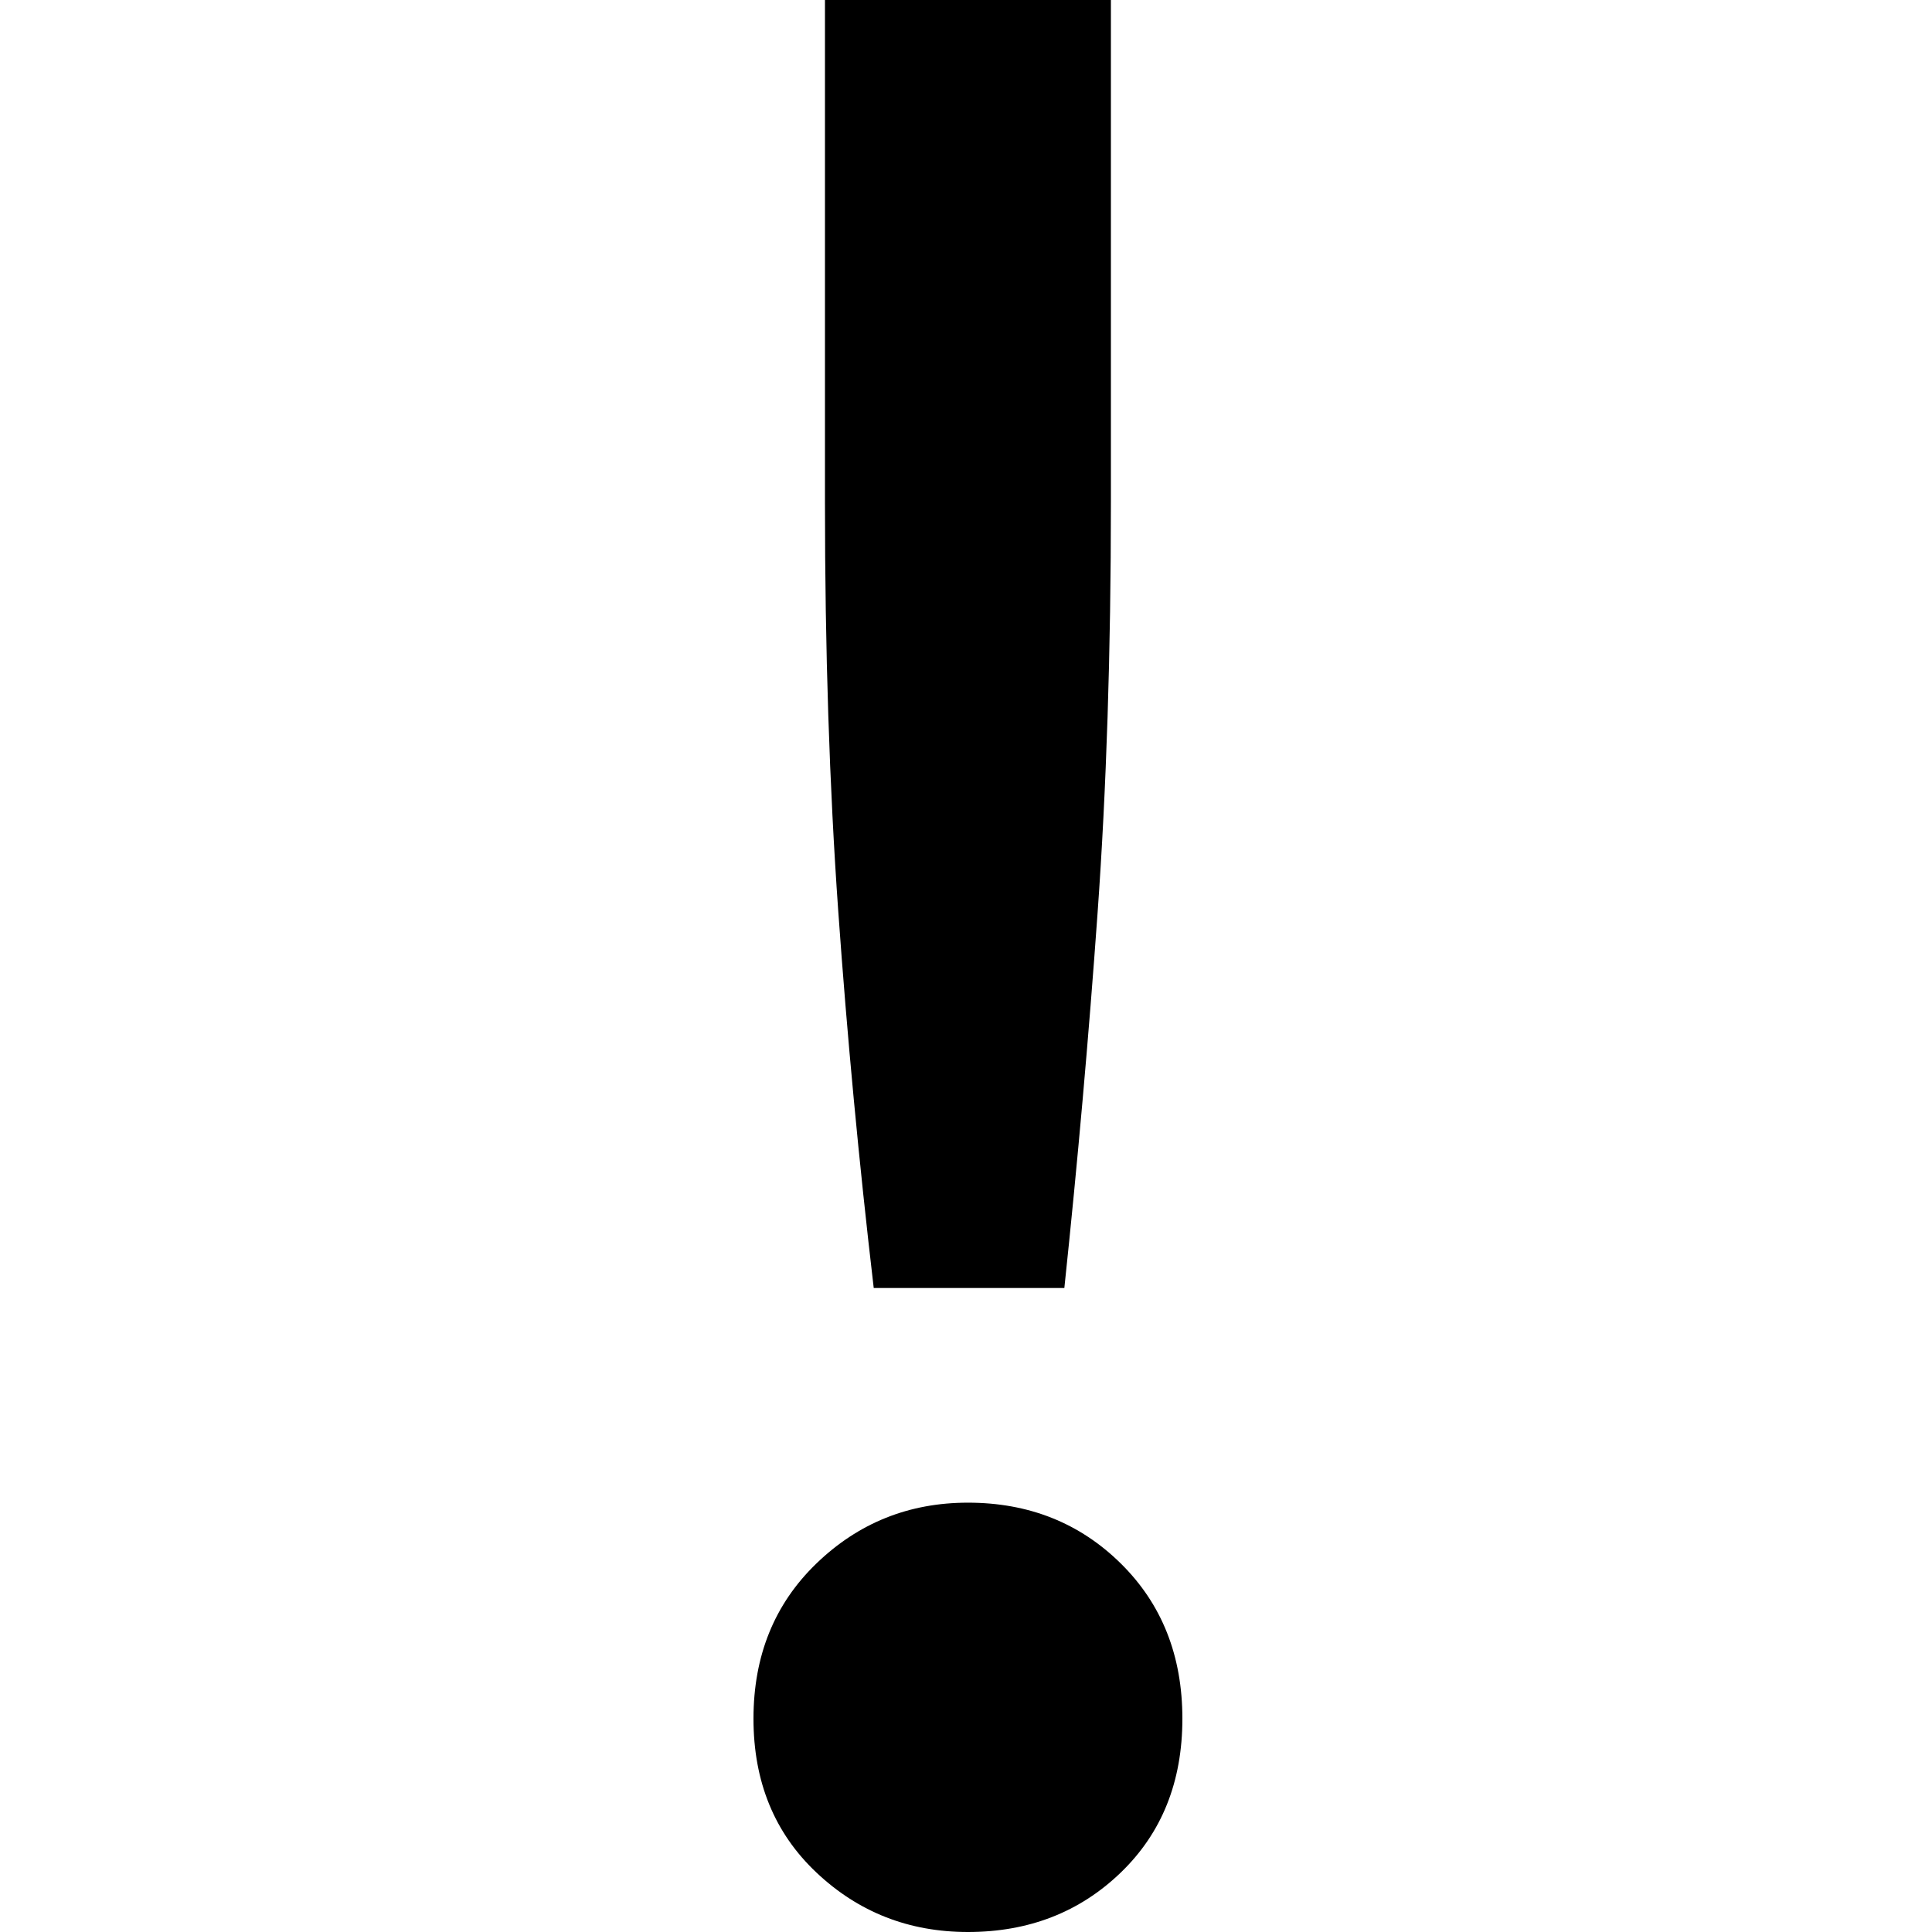
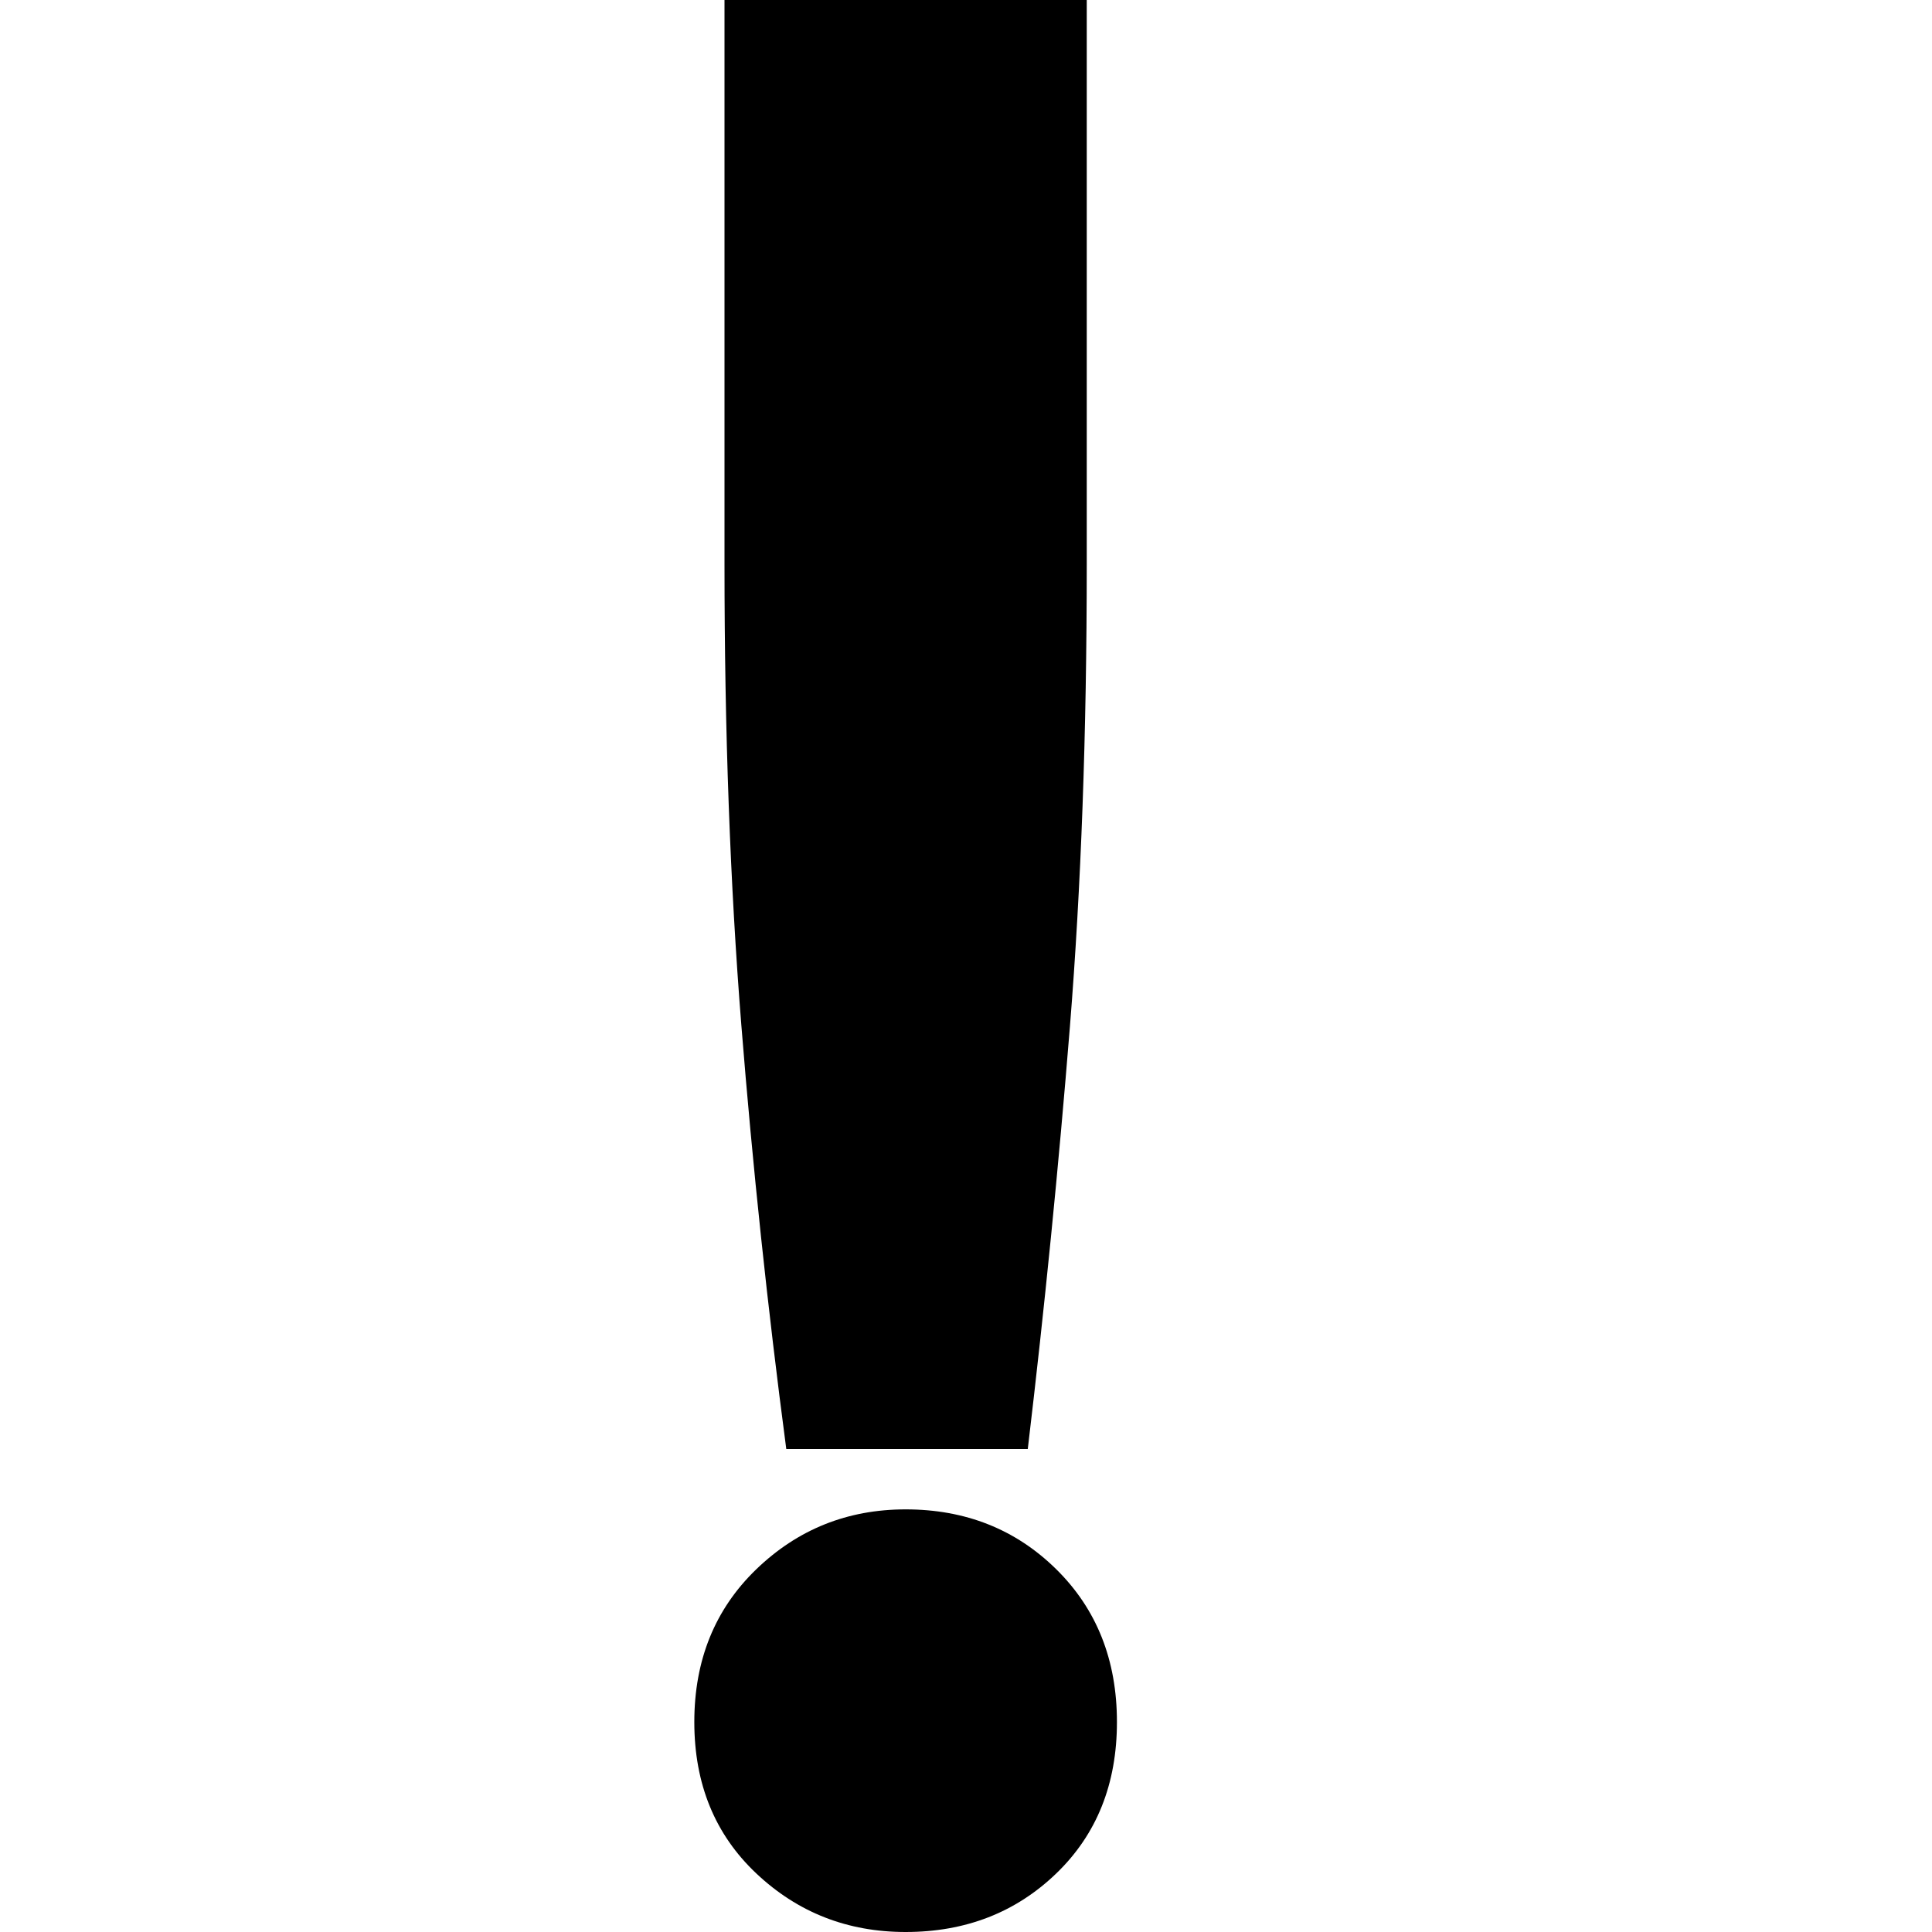
- <svg xmlns="http://www.w3.org/2000/svg" width="500px" height="500px" viewBox="0 0 500 500" version="1.1">
+ <svg xmlns="http://www.w3.org/2000/svg" width="512px" height="512px" viewBox="0 0 512 512" version="1.1">
  <defs />
  <g id="Page-1" stroke="none" stroke-width="1" fill="none" fill-rule="evenodd">
-     <g id="alert-warning" fill="#000000">
-       <path d="M287.5,129.979 C287.5,168.647 286.353,204.053 284.058,236.198 C281.764,268.344 278.895,300.722 275.453,333.333 L226.12,333.333 C222.296,300.722 219.236,268.228 216.942,235.849 C214.647,203.471 213.5,168.181 213.5,129.979 L213.5,0 L287.5,0 L287.5,129.979 Z M306,444.794 C306,461.1 300.681,474.377 290.044,484.626 C279.406,494.875 266.225,500 250.5,500 C235.237,500 222.172,494.875 211.303,484.626 C200.434,474.377 195,461.1 195,444.794 C195,428.488 200.434,415.094 211.303,404.612 C222.172,394.13 235.237,388.889 250.5,388.889 C266.225,388.889 279.406,394.13 290.044,404.612 C300.681,415.094 306,428.488 306,444.794 L306,444.794 Z" id="!" />
+     <g id="msg-warning" fill="#000000">
+       <path d="M288,149.736 C288,194.281 286.512,235.069 283.535,272.101 C280.558,309.132 276.837,346.432 272.372,384 L208.372,384 C203.411,346.432 199.442,308.998 196.465,271.698 C193.488,234.398 192,193.744 192,149.736 L192,0 L288,0 L288,149.736 Z M296,456.352 C296,472.788 290.633,486.172 279.9,496.503 C269.167,506.834 255.867,512 240,512 C224.6,512 211.417,506.834 200.45,496.503 C189.483,486.172 184,472.788 184,456.352 C184,439.916 189.483,426.415 200.45,415.849 C211.417,405.283 224.6,400 240,400 C255.867,400 269.167,405.283 279.9,415.849 C290.633,426.415 296,439.916 296,456.352 L296,456.352 Z" id="!" />
    </g>
  </g>
</svg>
